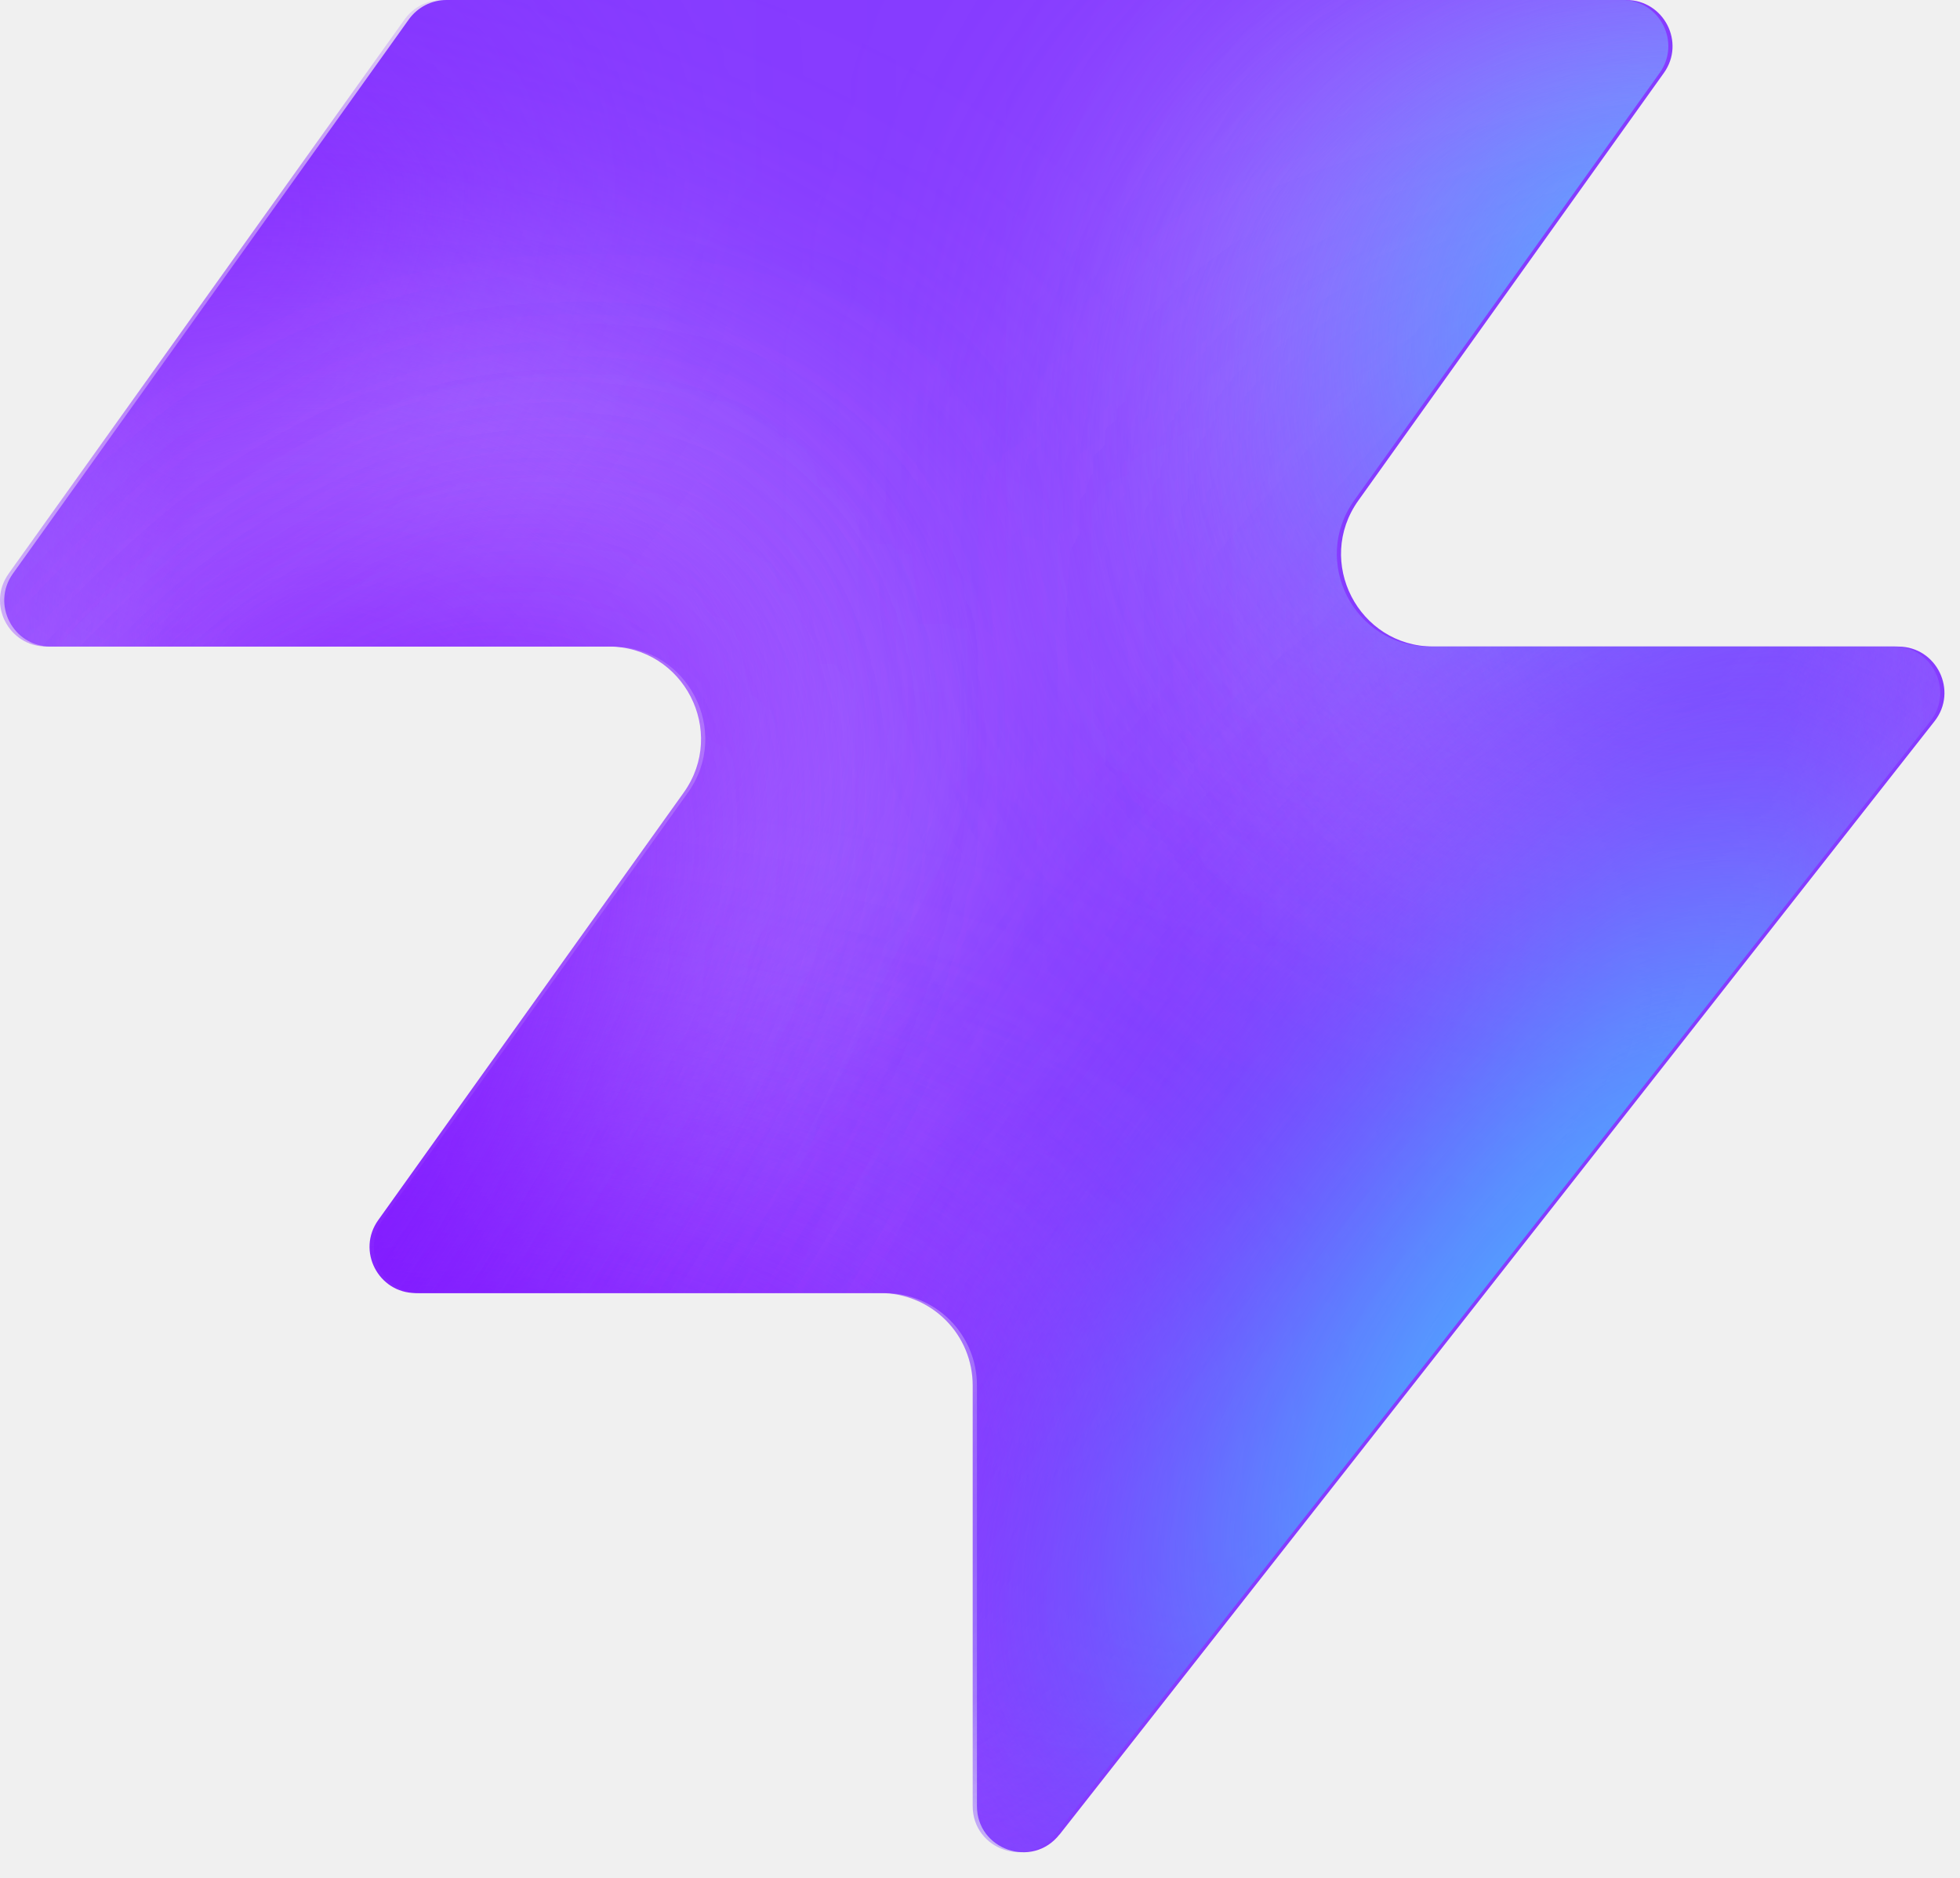
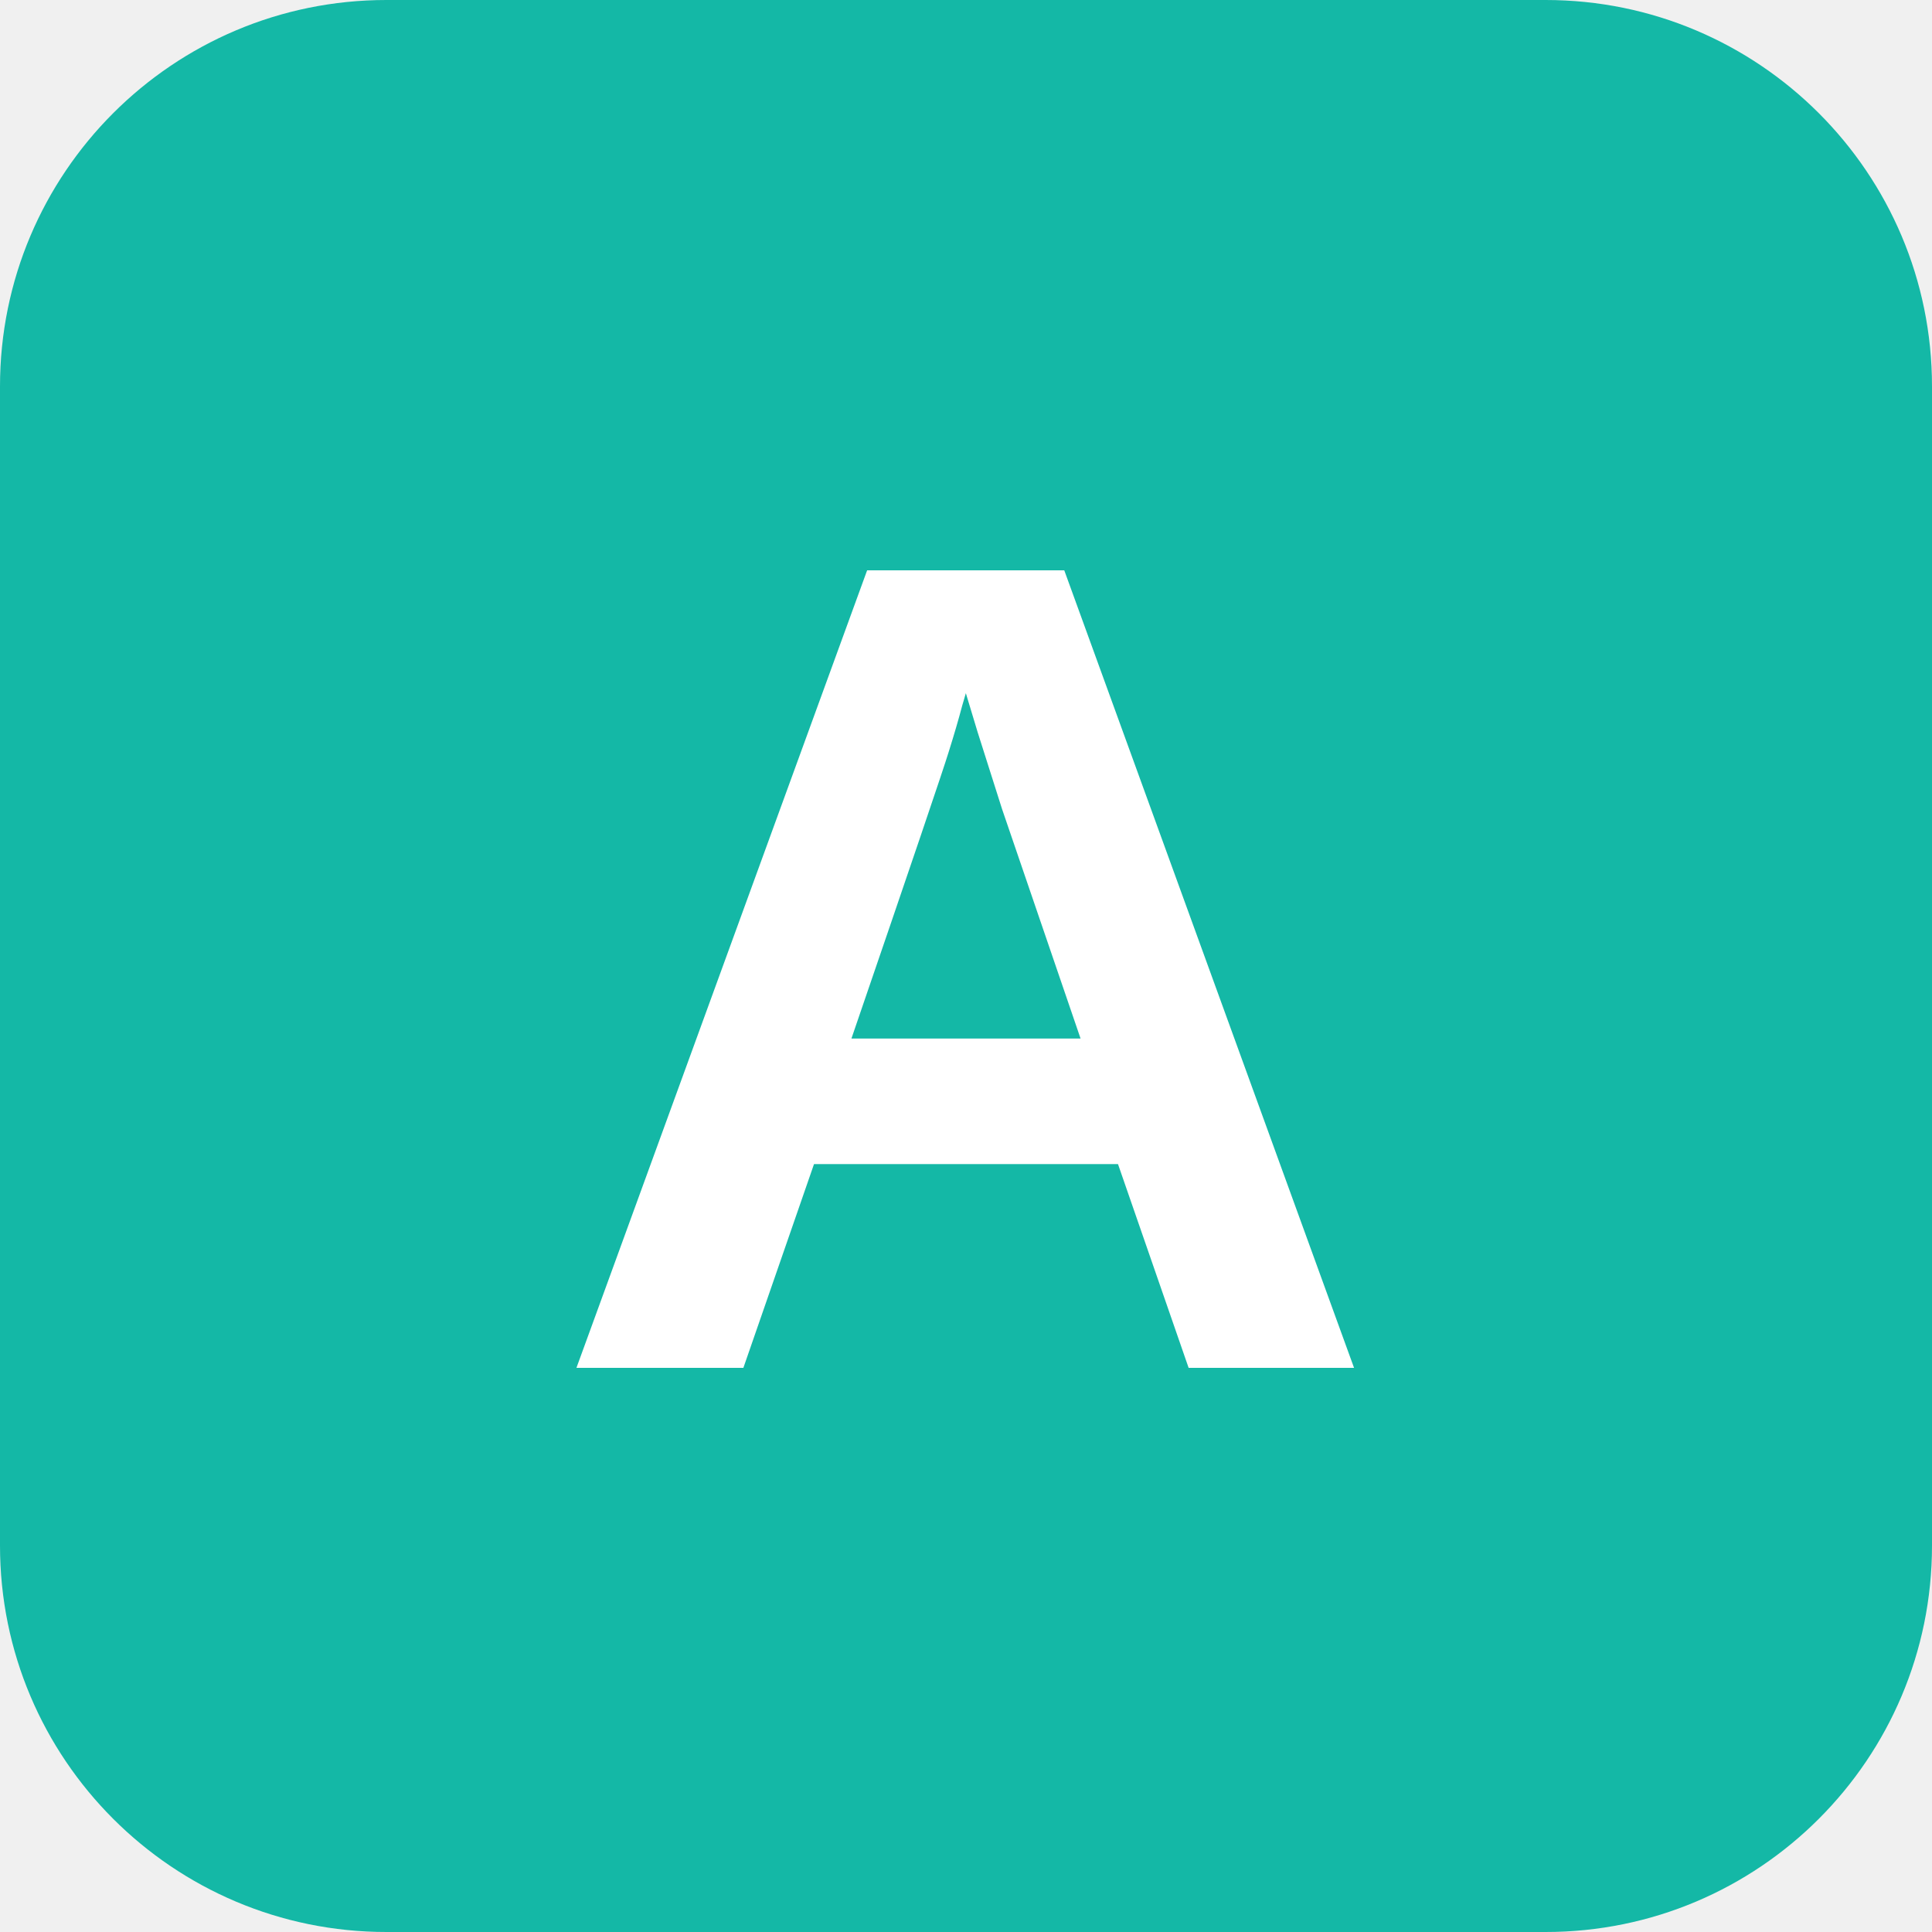
- <svg xmlns="http://www.w3.org/2000/svg" width="48" height="46" fill="none" viewBox="0 0 48 46">
-   <path fill="#863bff" d="M25.946 44.938c-.664.845-2.021.375-2.021-.698V33.937a2.26 2.26 0 0 0-2.262-2.262H10.287c-.92 0-1.456-1.04-.92-1.788l7.48-10.471c1.07-1.497 0-3.578-1.842-3.578H1.237c-.92 0-1.456-1.04-.92-1.788L10.013.474c.214-.297.556-.474.92-.474h28.894c.92 0 1.456 1.04.92 1.788l-7.48 10.471c-1.07 1.498 0 3.579 1.842 3.579h11.377c.943 0 1.473 1.088.89 1.83L25.947 44.94z" style="fill:#863bff;fill:color(display-p3 .525 .23 1);fill-opacity:1" />
-   <mask id="a" width="48" height="46" x="0" y="0" maskUnits="userSpaceOnUse" style="mask-type:alpha">
-     <path fill="#000" d="M25.842 44.938c-.664.844-2.021.375-2.021-.698V33.937a2.26 2.26 0 0 0-2.262-2.262H10.183c-.92 0-1.456-1.04-.92-1.788l7.48-10.471c1.07-1.498 0-3.579-1.842-3.579H1.133c-.92 0-1.456-1.04-.92-1.787L9.91.473c.214-.297.556-.474.92-.474h28.894c.92 0 1.456 1.04.92 1.788l-7.48 10.471c-1.07 1.498 0 3.578 1.842 3.578h11.377c.943 0 1.473 1.088.89 1.832L25.843 44.94z" style="fill:#000;fill-opacity:1" />
-   </mask>
-   <g mask="url(#a)">
-     <g filter="url(#b)">
-       <ellipse cx="5.508" cy="14.704" fill="#ede6ff" rx="5.508" ry="14.704" style="fill:#ede6ff;fill:color(display-p3 .927 .903 1);fill-opacity:1" transform="matrix(.00324 1 1 -.00324 -4.47 31.516)" />
-     </g>
-     <g filter="url(#c)">
-       <ellipse cx="10.399" cy="29.851" fill="#ede6ff" rx="10.399" ry="29.851" style="fill:#ede6ff;fill:color(display-p3 .927 .903 1);fill-opacity:1" transform="matrix(.00324 1 1 -.00324 -39.328 7.883)" />
-     </g>
-     <g filter="url(#d)">
-       <ellipse cx="5.508" cy="30.487" fill="#7e14ff" rx="5.508" ry="30.487" style="fill:#7e14ff;fill:color(display-p3 .492 .077 1);fill-opacity:1" transform="rotate(89.814 -25.913 -14.639)scale(1 -1)" />
-     </g>
-     <g filter="url(#e)">
-       <ellipse cx="5.508" cy="30.599" fill="#7e14ff" rx="5.508" ry="30.599" style="fill:#7e14ff;fill:color(display-p3 .492 .077 1);fill-opacity:1" transform="rotate(89.814 -32.644 -3.334)scale(1 -1)" />
-     </g>
-     <g filter="url(#f)">
-       <ellipse cx="5.508" cy="30.599" fill="#7e14ff" rx="5.508" ry="30.599" style="fill:#7e14ff;fill:color(display-p3 .492 .077 1);fill-opacity:1" transform="matrix(.00324 1 1 -.00324 -34.34 30.47)" />
-     </g>
-     <g filter="url(#g)">
-       <ellipse cx="14.072" cy="22.078" fill="#ede6ff" rx="14.072" ry="22.078" style="fill:#ede6ff;fill:color(display-p3 .927 .903 1);fill-opacity:1" transform="rotate(93.35 24.506 48.493)scale(-1 1)" />
-     </g>
-     <g filter="url(#h)">
-       <ellipse cx="3.47" cy="21.501" fill="#7e14ff" rx="3.47" ry="21.501" style="fill:#7e14ff;fill:color(display-p3 .492 .077 1);fill-opacity:1" transform="rotate(89.009 28.708 47.59)scale(-1 1)" />
-     </g>
-     <g filter="url(#i)">
-       <ellipse cx="3.47" cy="21.501" fill="#7e14ff" rx="3.47" ry="21.501" style="fill:#7e14ff;fill:color(display-p3 .492 .077 1);fill-opacity:1" transform="rotate(89.009 28.708 47.59)scale(-1 1)" />
-     </g>
-     <g filter="url(#j)">
-       <ellipse cx=".387" cy="8.972" fill="#7e14ff" rx="4.407" ry="29.108" style="fill:#7e14ff;fill:color(display-p3 .492 .077 1);fill-opacity:1" transform="rotate(39.51 .387 8.972)" />
-     </g>
-     <g filter="url(#k)">
-       <ellipse cx="47.523" cy="-6.092" fill="#7e14ff" rx="4.407" ry="29.108" style="fill:#7e14ff;fill:color(display-p3 .492 .077 1);fill-opacity:1" transform="rotate(37.892 47.523 -6.092)" />
-     </g>
-     <g filter="url(#l)">
-       <ellipse cx="41.412" cy="6.333" fill="#47bfff" rx="5.971" ry="9.665" style="fill:#47bfff;fill:color(display-p3 .28 .748 1);fill-opacity:1" transform="rotate(37.892 41.412 6.333)" />
-     </g>
-     <g filter="url(#m)">
-       <ellipse cx="-1.879" cy="38.332" fill="#7e14ff" rx="4.407" ry="29.108" style="fill:#7e14ff;fill:color(display-p3 .492 .077 1);fill-opacity:1" transform="rotate(37.892 -1.88 38.332)" />
-     </g>
-     <g filter="url(#n)">
-       <ellipse cx="-1.879" cy="38.332" fill="#7e14ff" rx="4.407" ry="29.108" style="fill:#7e14ff;fill:color(display-p3 .492 .077 1);fill-opacity:1" transform="rotate(37.892 -1.88 38.332)" />
-     </g>
-     <g filter="url(#o)">
-       <ellipse cx="35.651" cy="29.907" fill="#7e14ff" rx="4.407" ry="29.108" style="fill:#7e14ff;fill:color(display-p3 .492 .077 1);fill-opacity:1" transform="rotate(37.892 35.651 29.907)" />
-     </g>
-     <g filter="url(#p)">
-       <ellipse cx="38.418" cy="32.4" fill="#47bfff" rx="5.971" ry="15.297" style="fill:#47bfff;fill:color(display-p3 .28 .748 1);fill-opacity:1" transform="rotate(37.892 38.418 32.4)" />
-     </g>
-   </g>
-   <defs>
-     <filter id="b" width="60.045" height="41.654" x="-19.77" y="16.149" color-interpolation-filters="sRGB" filterUnits="userSpaceOnUse">
-       <feFlood flood-opacity="0" result="BackgroundImageFix" />
-       <feBlend in="SourceGraphic" in2="BackgroundImageFix" result="shape" />
-       <feGaussianBlur result="effect1_foregroundBlur_2002_17158" stdDeviation="7.659" />
-     </filter>
-     <filter id="c" width="90.34" height="51.437" x="-54.613" y="-7.533" color-interpolation-filters="sRGB" filterUnits="userSpaceOnUse">
-       <feFlood flood-opacity="0" result="BackgroundImageFix" />
-       <feBlend in="SourceGraphic" in2="BackgroundImageFix" result="shape" />
-       <feGaussianBlur result="effect1_foregroundBlur_2002_17158" stdDeviation="7.659" />
-     </filter>
-     <filter id="d" width="79.355" height="29.4" x="-49.64" y="2.03" color-interpolation-filters="sRGB" filterUnits="userSpaceOnUse">
-       <feFlood flood-opacity="0" result="BackgroundImageFix" />
-       <feBlend in="SourceGraphic" in2="BackgroundImageFix" result="shape" />
-       <feGaussianBlur result="effect1_foregroundBlur_2002_17158" stdDeviation="4.596" />
-     </filter>
-     <filter id="e" width="79.579" height="29.4" x="-45.045" y="20.029" color-interpolation-filters="sRGB" filterUnits="userSpaceOnUse">
-       <feFlood flood-opacity="0" result="BackgroundImageFix" />
-       <feBlend in="SourceGraphic" in2="BackgroundImageFix" result="shape" />
-       <feGaussianBlur result="effect1_foregroundBlur_2002_17158" stdDeviation="4.596" />
-     </filter>
-     <filter id="f" width="79.579" height="29.4" x="-43.513" y="21.178" color-interpolation-filters="sRGB" filterUnits="userSpaceOnUse">
-       <feFlood flood-opacity="0" result="BackgroundImageFix" />
-       <feBlend in="SourceGraphic" in2="BackgroundImageFix" result="shape" />
-       <feGaussianBlur result="effect1_foregroundBlur_2002_17158" stdDeviation="4.596" />
-     </filter>
-     <filter id="g" width="74.749" height="58.852" x="15.756" y="-17.901" color-interpolation-filters="sRGB" filterUnits="userSpaceOnUse">
-       <feFlood flood-opacity="0" result="BackgroundImageFix" />
-       <feBlend in="SourceGraphic" in2="BackgroundImageFix" result="shape" />
-       <feGaussianBlur result="effect1_foregroundBlur_2002_17158" stdDeviation="7.659" />
-     </filter>
-     <filter id="h" width="61.377" height="25.362" x="23.548" y="2.284" color-interpolation-filters="sRGB" filterUnits="userSpaceOnUse">
-       <feFlood flood-opacity="0" result="BackgroundImageFix" />
-       <feBlend in="SourceGraphic" in2="BackgroundImageFix" result="shape" />
-       <feGaussianBlur result="effect1_foregroundBlur_2002_17158" stdDeviation="4.596" />
-     </filter>
-     <filter id="i" width="61.377" height="25.362" x="23.548" y="2.284" color-interpolation-filters="sRGB" filterUnits="userSpaceOnUse">
-       <feFlood flood-opacity="0" result="BackgroundImageFix" />
-       <feBlend in="SourceGraphic" in2="BackgroundImageFix" result="shape" />
-       <feGaussianBlur result="effect1_foregroundBlur_2002_17158" stdDeviation="4.596" />
-     </filter>
-     <filter id="j" width="56.045" height="63.649" x="-27.636" y="-22.853" color-interpolation-filters="sRGB" filterUnits="userSpaceOnUse">
-       <feFlood flood-opacity="0" result="BackgroundImageFix" />
-       <feBlend in="SourceGraphic" in2="BackgroundImageFix" result="shape" />
-       <feGaussianBlur result="effect1_foregroundBlur_2002_17158" stdDeviation="4.596" />
-     </filter>
-     <filter id="k" width="54.814" height="64.646" x="20.116" y="-38.415" color-interpolation-filters="sRGB" filterUnits="userSpaceOnUse">
-       <feFlood flood-opacity="0" result="BackgroundImageFix" />
-       <feBlend in="SourceGraphic" in2="BackgroundImageFix" result="shape" />
-       <feGaussianBlur result="effect1_foregroundBlur_2002_17158" stdDeviation="4.596" />
-     </filter>
-     <filter id="l" width="33.541" height="35.313" x="24.641" y="-11.323" color-interpolation-filters="sRGB" filterUnits="userSpaceOnUse">
-       <feFlood flood-opacity="0" result="BackgroundImageFix" />
-       <feBlend in="SourceGraphic" in2="BackgroundImageFix" result="shape" />
-       <feGaussianBlur result="effect1_foregroundBlur_2002_17158" stdDeviation="4.596" />
-     </filter>
-     <filter id="m" width="54.814" height="64.646" x="-29.286" y="6.009" color-interpolation-filters="sRGB" filterUnits="userSpaceOnUse">
-       <feFlood flood-opacity="0" result="BackgroundImageFix" />
-       <feBlend in="SourceGraphic" in2="BackgroundImageFix" result="shape" />
-       <feGaussianBlur result="effect1_foregroundBlur_2002_17158" stdDeviation="4.596" />
-     </filter>
-     <filter id="n" width="54.814" height="64.646" x="-29.286" y="6.009" color-interpolation-filters="sRGB" filterUnits="userSpaceOnUse">
-       <feFlood flood-opacity="0" result="BackgroundImageFix" />
-       <feBlend in="SourceGraphic" in2="BackgroundImageFix" result="shape" />
-       <feGaussianBlur result="effect1_foregroundBlur_2002_17158" stdDeviation="4.596" />
-     </filter>
-     <filter id="o" width="54.814" height="64.646" x="8.244" y="-2.416" color-interpolation-filters="sRGB" filterUnits="userSpaceOnUse">
-       <feFlood flood-opacity="0" result="BackgroundImageFix" />
-       <feBlend in="SourceGraphic" in2="BackgroundImageFix" result="shape" />
-       <feGaussianBlur result="effect1_foregroundBlur_2002_17158" stdDeviation="4.596" />
-     </filter>
-     <filter id="p" width="39.409" height="43.623" x="18.713" y="10.588" color-interpolation-filters="sRGB" filterUnits="userSpaceOnUse">
-       <feFlood flood-opacity="0" result="BackgroundImageFix" />
-       <feBlend in="SourceGraphic" in2="BackgroundImageFix" result="shape" />
-       <feGaussianBlur result="effect1_foregroundBlur_2002_17158" stdDeviation="4.596" />
-     </filter>
-   </defs>
+ <svg xmlns="http://www.w3.org/2000/svg" viewBox="0 0 100 100">
+   <rect width="100" height="100" rx="20" fill="#14b8a6" />
+   <text x="50%" y="50%" dominant-baseline="central" text-anchor="middle" font-size="60" font-family="Arial, sans-serif" font-weight="bold" fill="white">A</text>
</svg>
